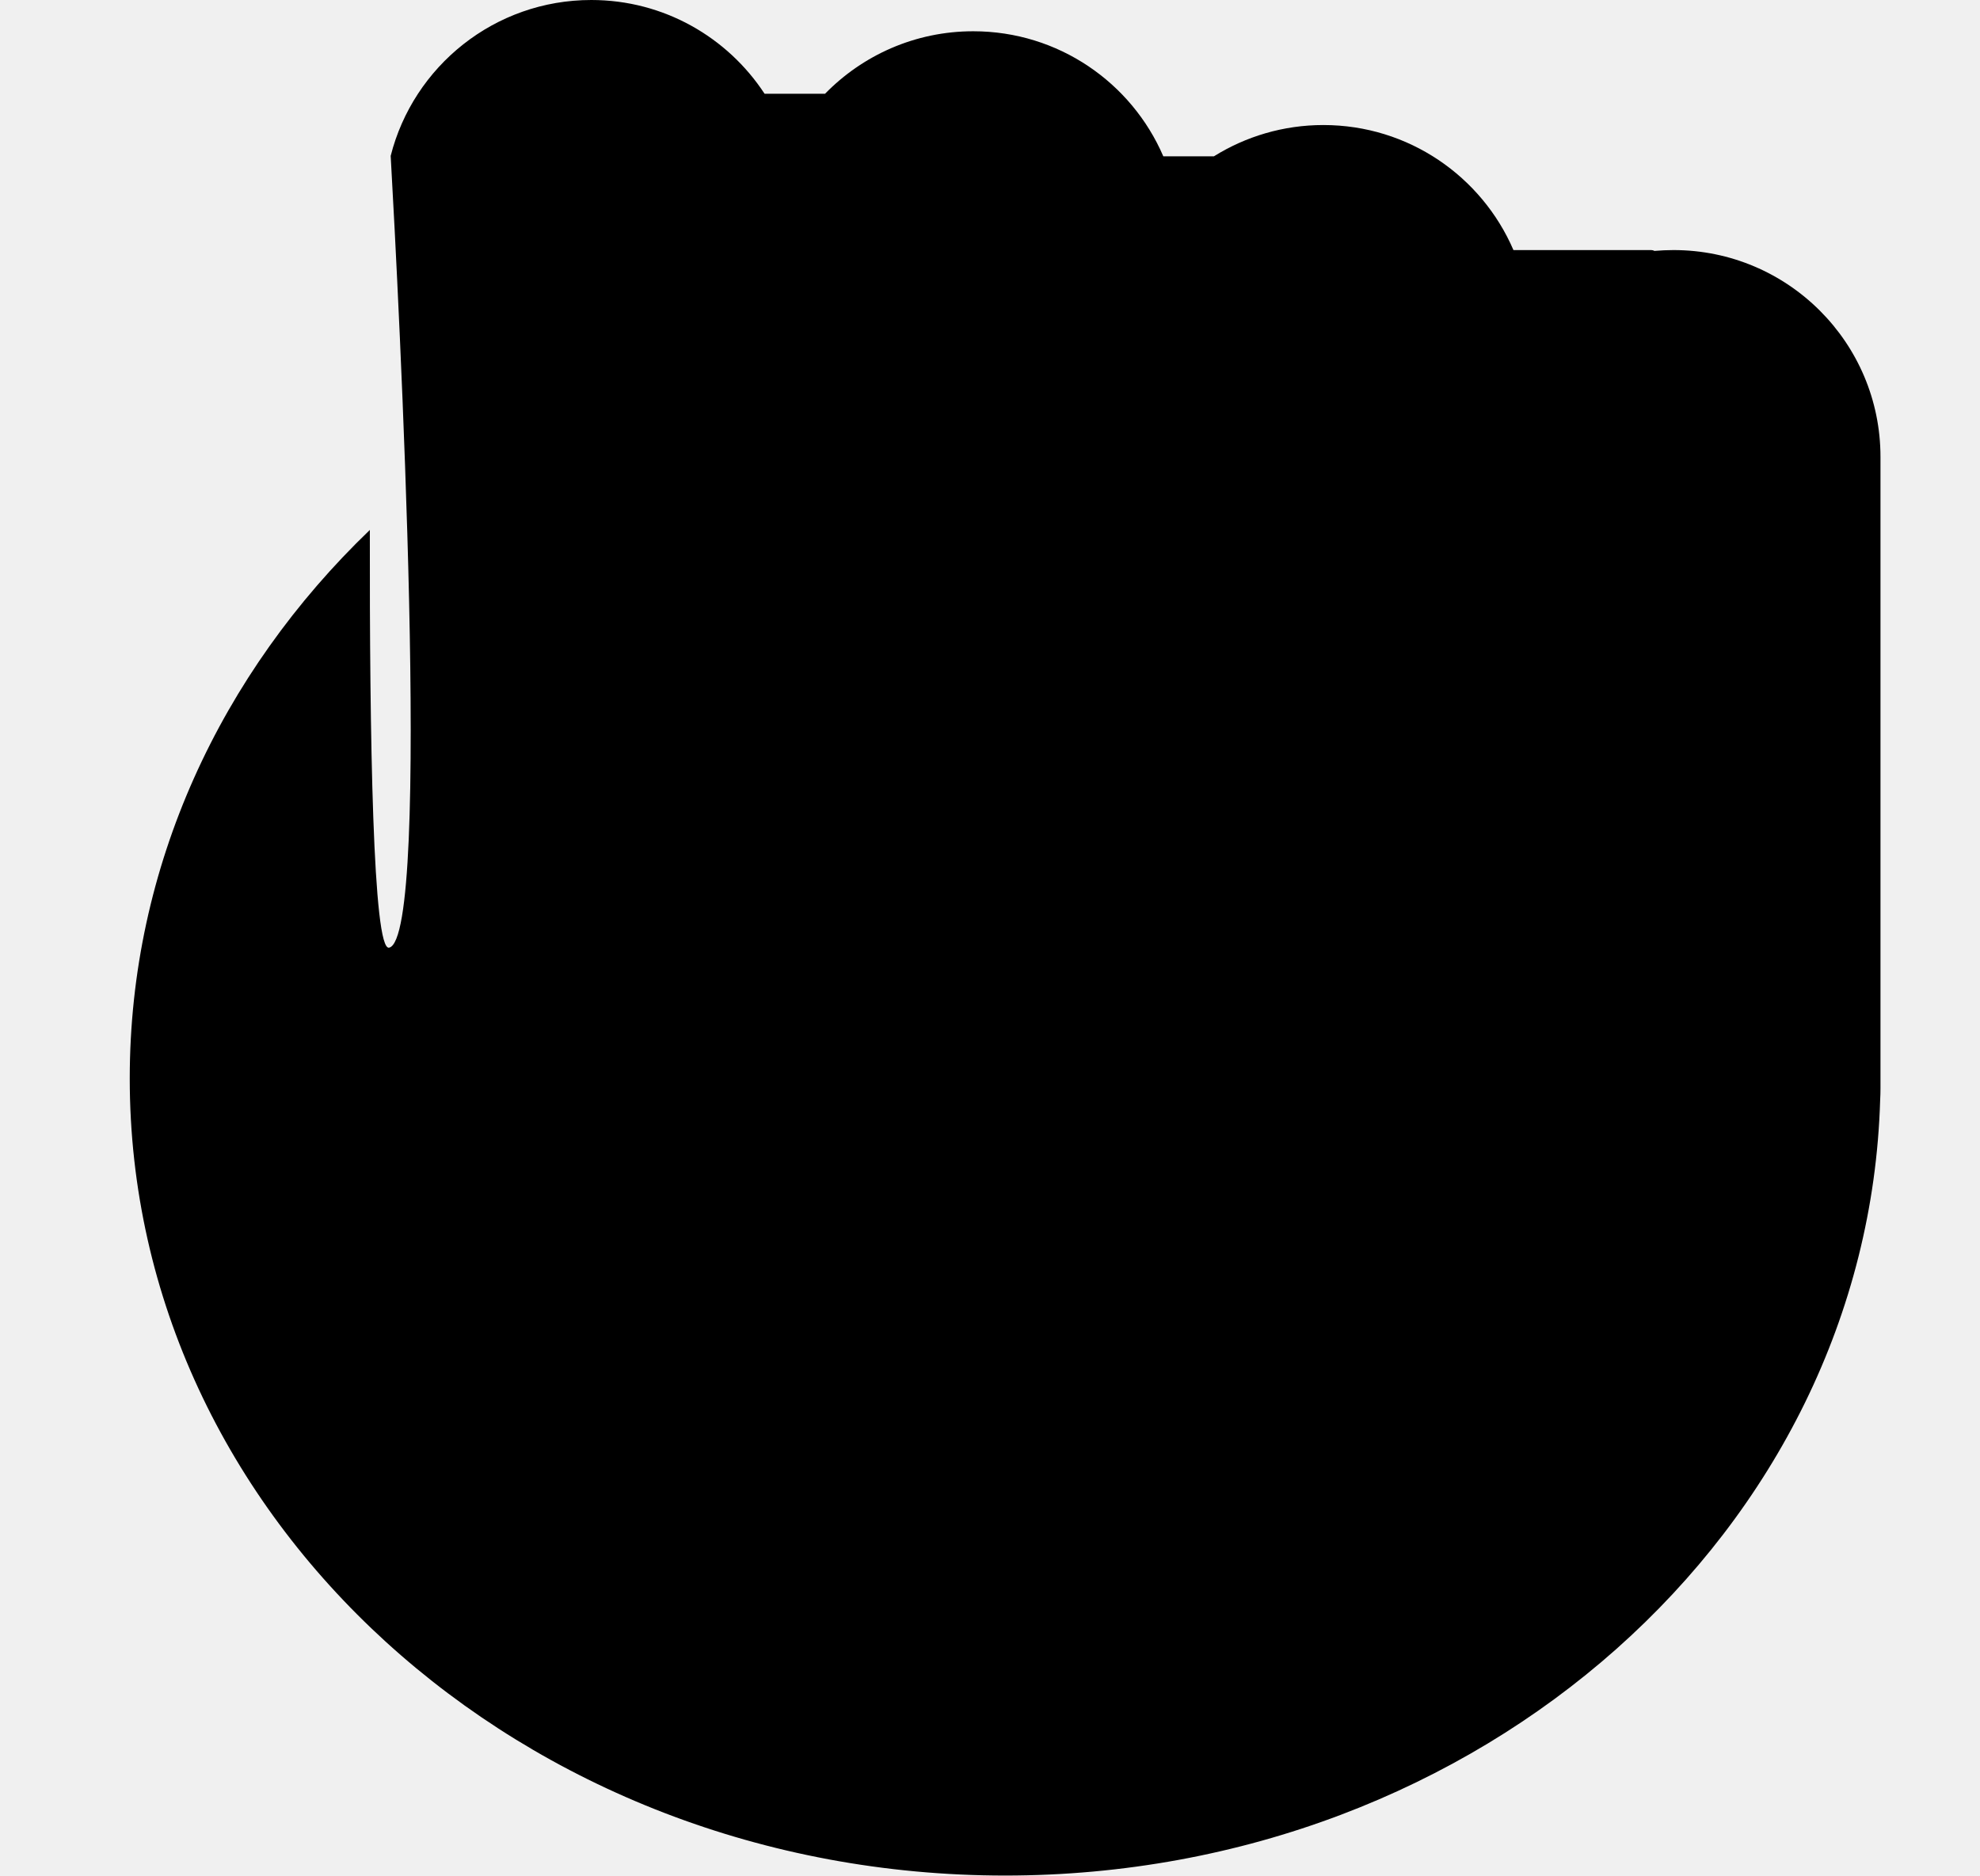
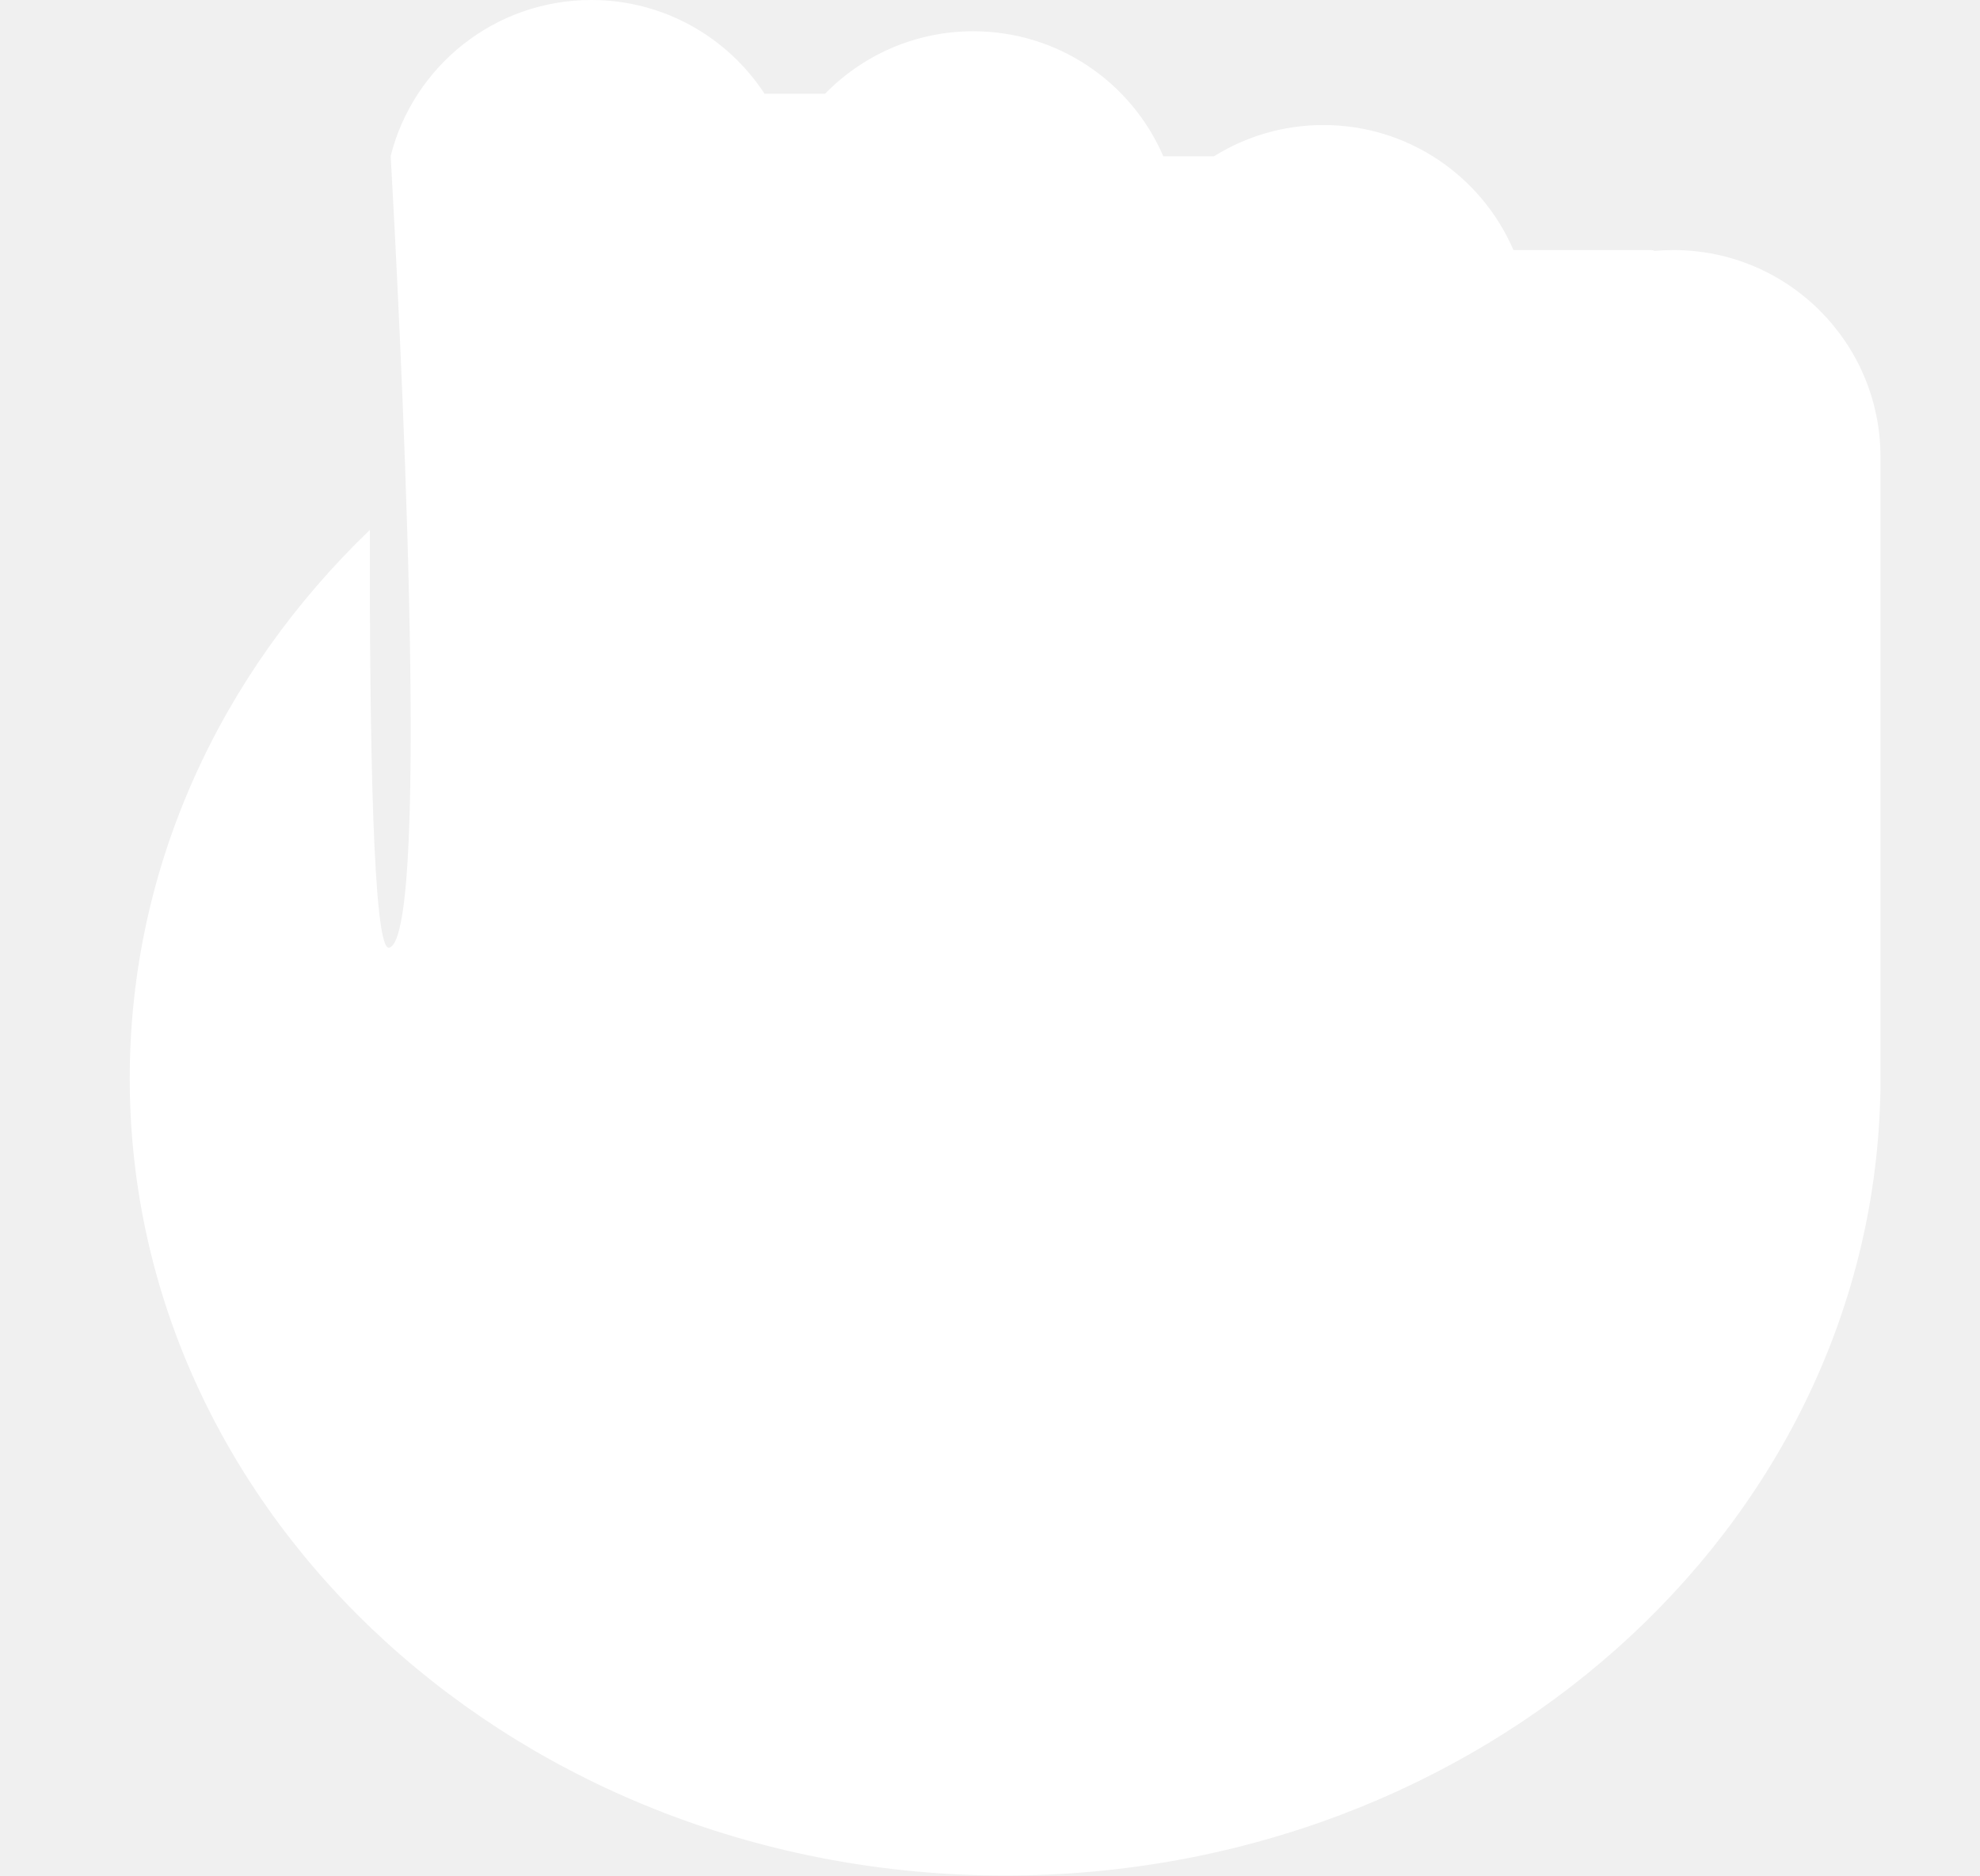
<svg xmlns="http://www.w3.org/2000/svg" width="19" height="18" viewBox="0 0 19 18" fill="none">
  <g id="Elemento Outline" clip-path="url(#clip0_1257_35395)">
-     <path id="Vector" fill-rule="evenodd" clip-rule="evenodd" d="M3.749 1.496C3.967 0.636 4.746 -0 5.674 -0C6.37 -0 6.982 0.358 7.337 0.9H7.917C8.278 0.53 8.782 0.3 9.339 0.3C10.157 0.3 10.859 0.794 11.163 1.5H11.649C11.954 1.31 12.314 1.2 12.699 1.2C13.517 1.2 14.219 1.694 14.523 2.4H15.845C15.856 2.4 15.867 2.403 15.876 2.408C15.936 2.403 15.998 2.4 16.059 2.4C17.156 2.4 18.045 3.289 18.045 4.385V10.339L18.045 10.35L18.045 10.361V10.447C18.045 10.483 18.044 10.519 18.042 10.555C17.922 14.685 14.209 18 9.645 18C5.005 18 1.245 14.575 1.245 10.35C1.245 8.311 2.121 6.458 3.549 5.086C3.546 7.074 3.579 9.13 3.734 9.095C4.149 9 3.825 2.842 3.749 1.496Z" fill="currentColor" />
+     <path id="Vector" fill-rule="evenodd" clip-rule="evenodd" d="M3.749 1.496C3.967 0.636 4.746 -0 5.674 -0C6.37 -0 6.982 0.358 7.337 0.9H7.917C8.278 0.53 8.782 0.3 9.339 0.3C10.157 0.3 10.859 0.794 11.163 1.5H11.649C11.954 1.31 12.314 1.2 12.699 1.2C13.517 1.2 14.219 1.694 14.523 2.4H15.845C15.856 2.4 15.867 2.403 15.876 2.408C15.936 2.403 15.998 2.4 16.059 2.4C17.156 2.4 18.045 3.289 18.045 4.385V10.339L18.045 10.35L18.045 10.361V10.447C18.045 10.483 18.044 10.519 18.042 10.555C17.922 14.685 14.209 18 9.645 18C5.005 18 1.245 14.575 1.245 10.35C1.245 8.311 2.121 6.458 3.549 5.086C3.546 7.074 3.579 9.13 3.734 9.095C4.149 9 3.825 2.842 3.749 1.496Z" fill="white" />
  </g>
  <defs>
    <clipPath id="clip0_1257_35395">
-       <rect width="18" height="18" fill="currentColor" transform="translate(0.646973)" />
+       <rect width="18" height="18" fill="white" transform="translate(0.646973)" />
    </clipPath>
  </defs>
</svg>
